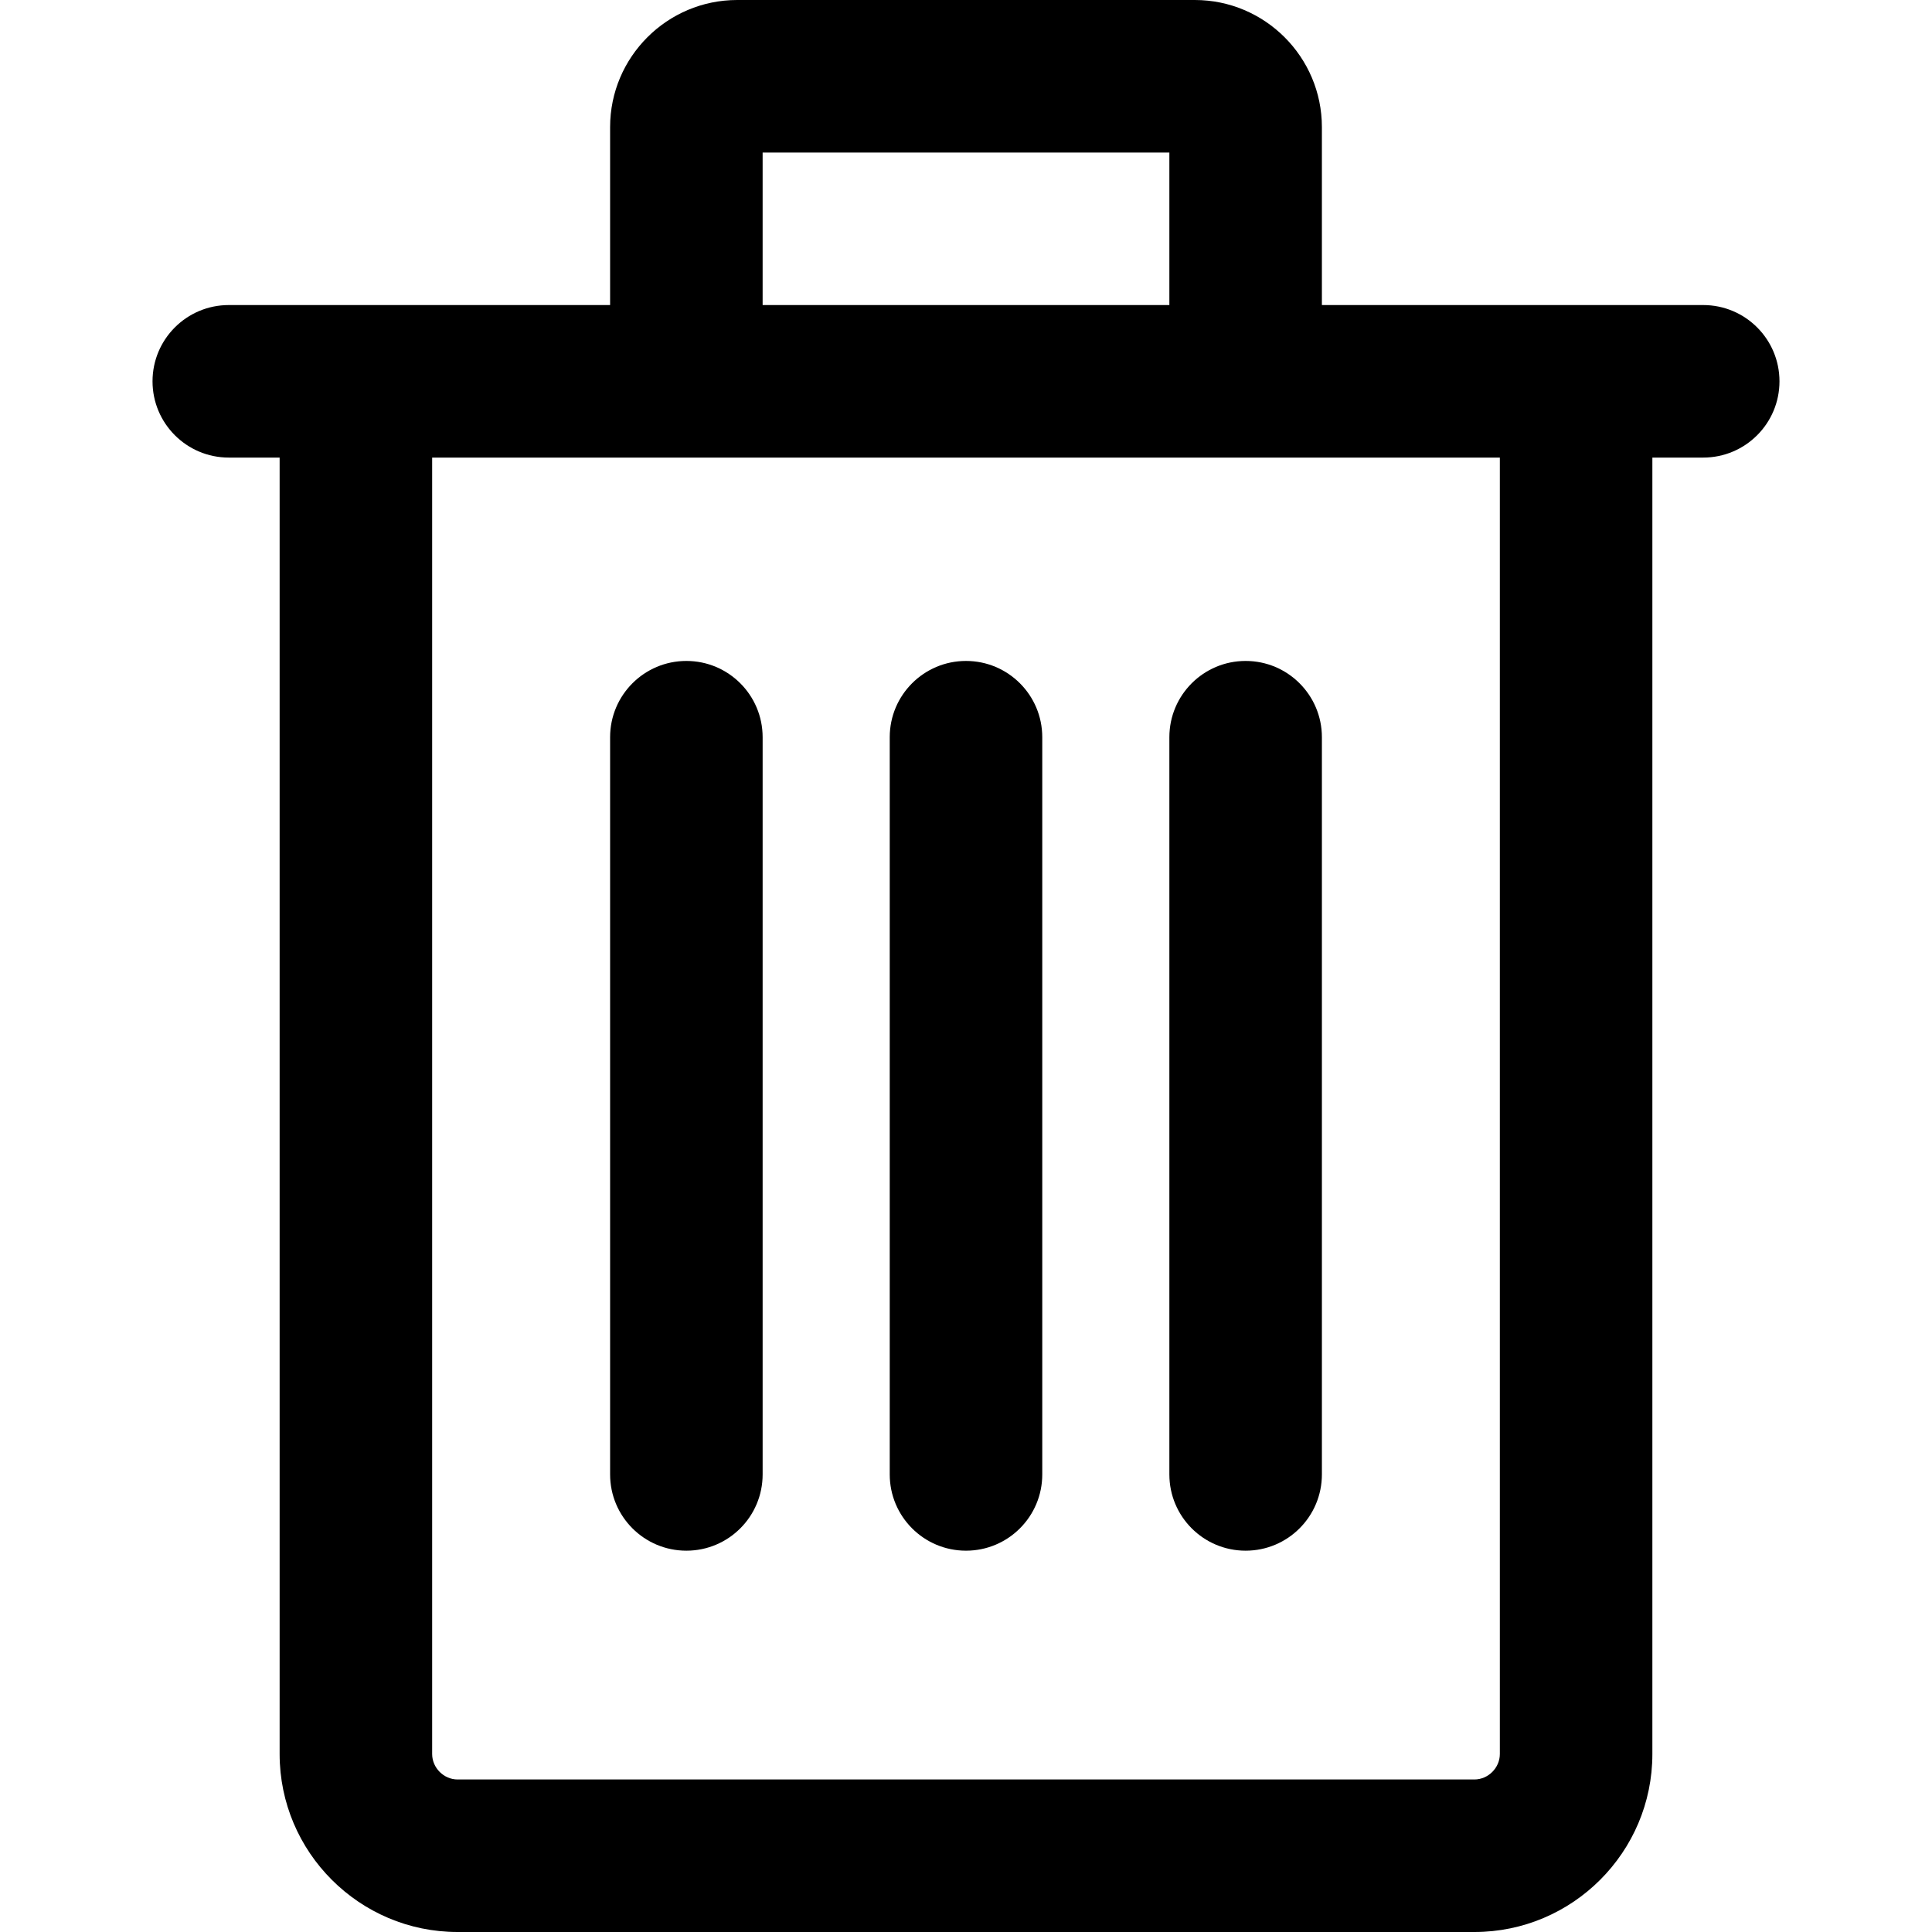
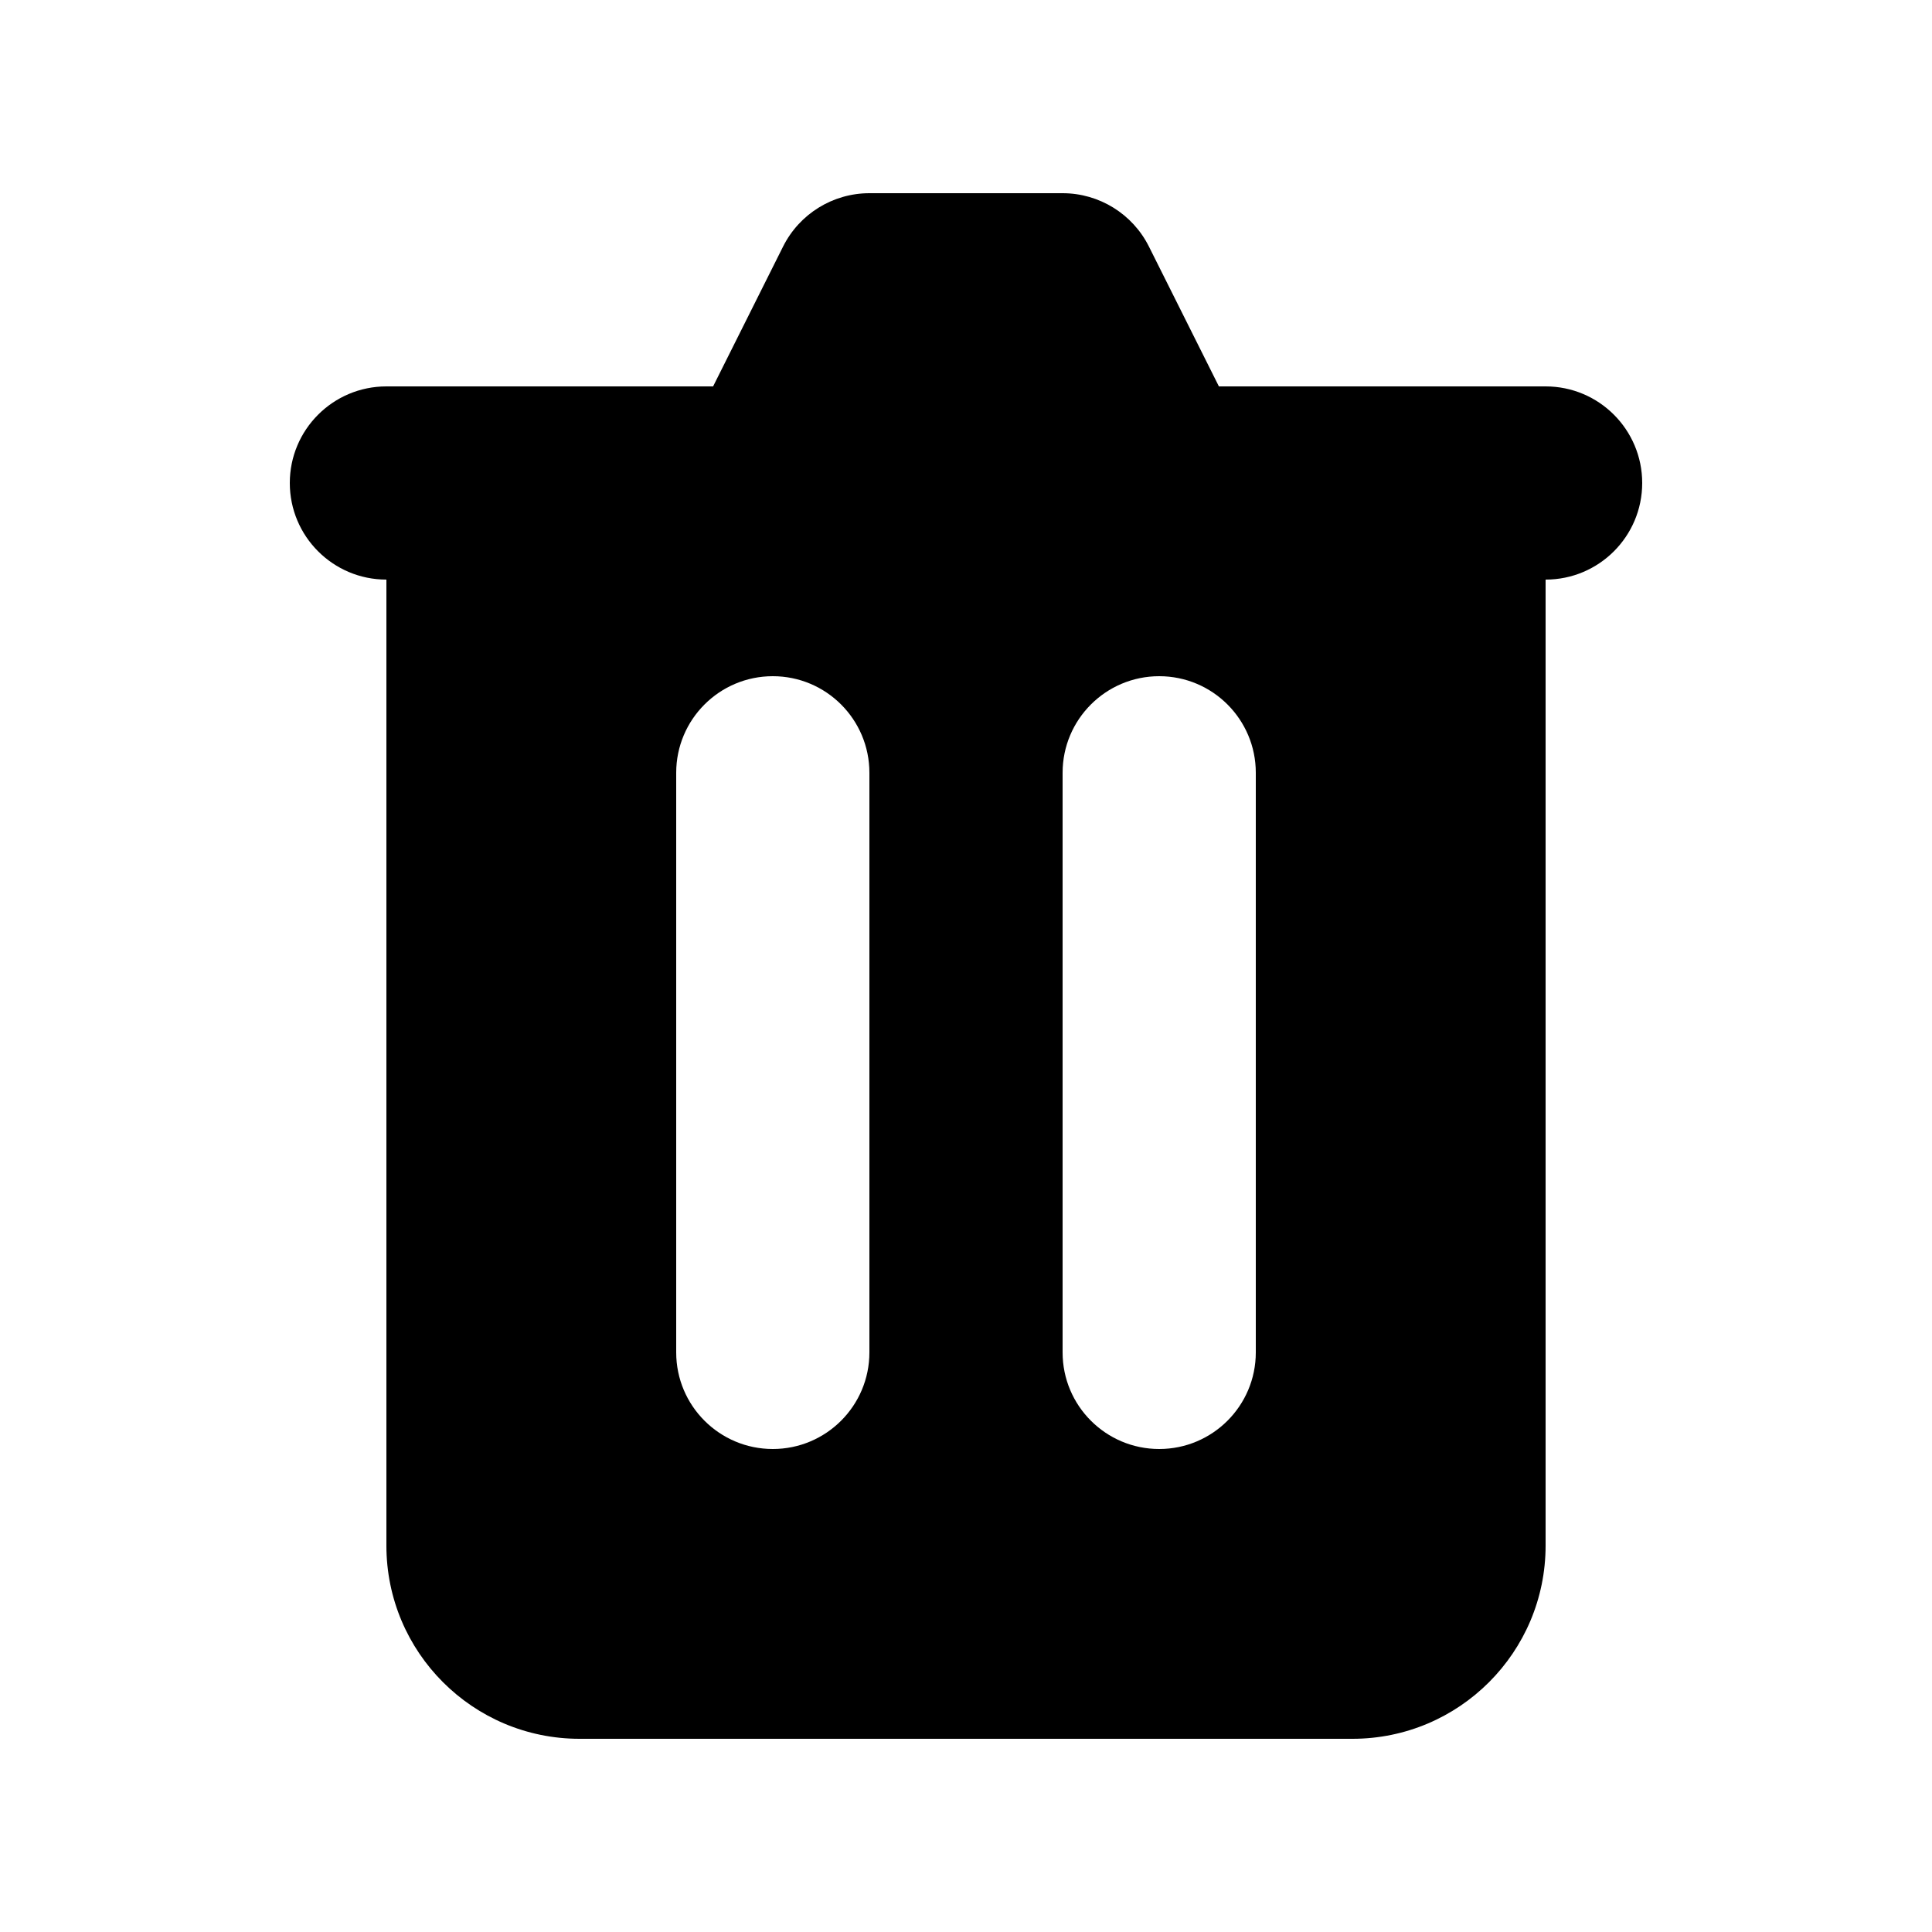
- <svg xmlns="http://www.w3.org/2000/svg" version="1.1" id="Capa_1" x="0px" y="0px" viewBox="0 0 512 512" style="enable-background:new 0 0 512 512;" xml:space="preserve">
-   <g>
-     <g>
-       <path d="M316.632,0H195.368c-18.573,0-33.684,15.111-33.684,33.684v60.632h40.421V40.421h107.789v53.895h40.421V33.684    C350.316,15.111,335.205,0,316.632,0z" />
-     </g>
-   </g>
-   <g>
-     <g>
-       <path d="M397.474,107.789v357.053c0,3.651-3.086,6.737-6.737,6.737H121.263c-3.651,0-6.737-3.086-6.737-6.737V107.789H74.105    v357.053c0,25.997,21.154,47.158,47.158,47.158h269.474c25.997,0,47.158-21.16,47.158-47.158V107.789H397.474z" />
-     </g>
-   </g>
-   <g>
-     <g>
-       <path d="M451.368,80.842H60.632c-11.163,0-20.211,9.048-20.211,20.211c0,11.163,9.048,20.211,20.211,20.211h390.737    c11.163,0,20.211-9.048,20.211-20.211C471.579,89.89,462.531,80.842,451.368,80.842z" />
-     </g>
-   </g>
-   <g>
-     <g>
-       <path d="M256,175.158c-11.163,0-20.211,9.048-20.211,20.211v195.368c0,11.163,9.048,20.211,20.211,20.211    s20.211-9.048,20.211-20.211V195.368C276.21,184.206,267.163,175.158,256,175.158z" />
-     </g>
-   </g>
-   <g>
-     <g>
-       <path d="M330.105,175.158c-11.163,0-20.211,9.048-20.211,20.211v195.368c0,11.163,9.048,20.211,20.211,20.211    s20.211-9.048,20.211-20.211V195.368C350.316,184.206,341.268,175.158,330.105,175.158z" />
-     </g>
-   </g>
-   <g>
-     <g>
-       <path d="M181.895,175.158c-11.163,0-20.211,9.048-20.211,20.211v195.368c0,11.163,9.048,20.211,20.211,20.211    c11.163,0,20.211-9.048,20.211-20.211V195.368C202.105,184.206,193.058,175.158,181.895,175.158z" />
-     </g>
-   </g>
-   <g>
- </g>
-   <g>
- </g>
-   <g>
- </g>
-   <g>
- </g>
-   <g>
- </g>
-   <g>
- </g>
-   <g>
- </g>
-   <g>
- </g>
-   <g>
- </g>
-   <g>
- </g>
-   <g>
- </g>
-   <g>
- </g>
-   <g>
- </g>
-   <g>
- </g>
-   <g>
- </g>
+ <svg xmlns="http://www.w3.org/2000/svg" viewBox="0 0 20 20" fill="currentColor">
+   <path fill-rule="evenodd" d="M9 2a1 1 0 00-.894.553L7.382 4H4a1 1 0 000 2v10a2 2 0 002 2h8a2 2 0 002-2V6a1 1 0 100-2h-3.382l-.724-1.447A1 1 0 0011 2H9zM7 8a1 1 0 012 0v6a1 1 0 11-2 0V8zm5-1a1 1 0 00-1 1v6a1 1 0 102 0V8a1 1 0 00-1-1z" clip-rule="evenodd" />
</svg>
